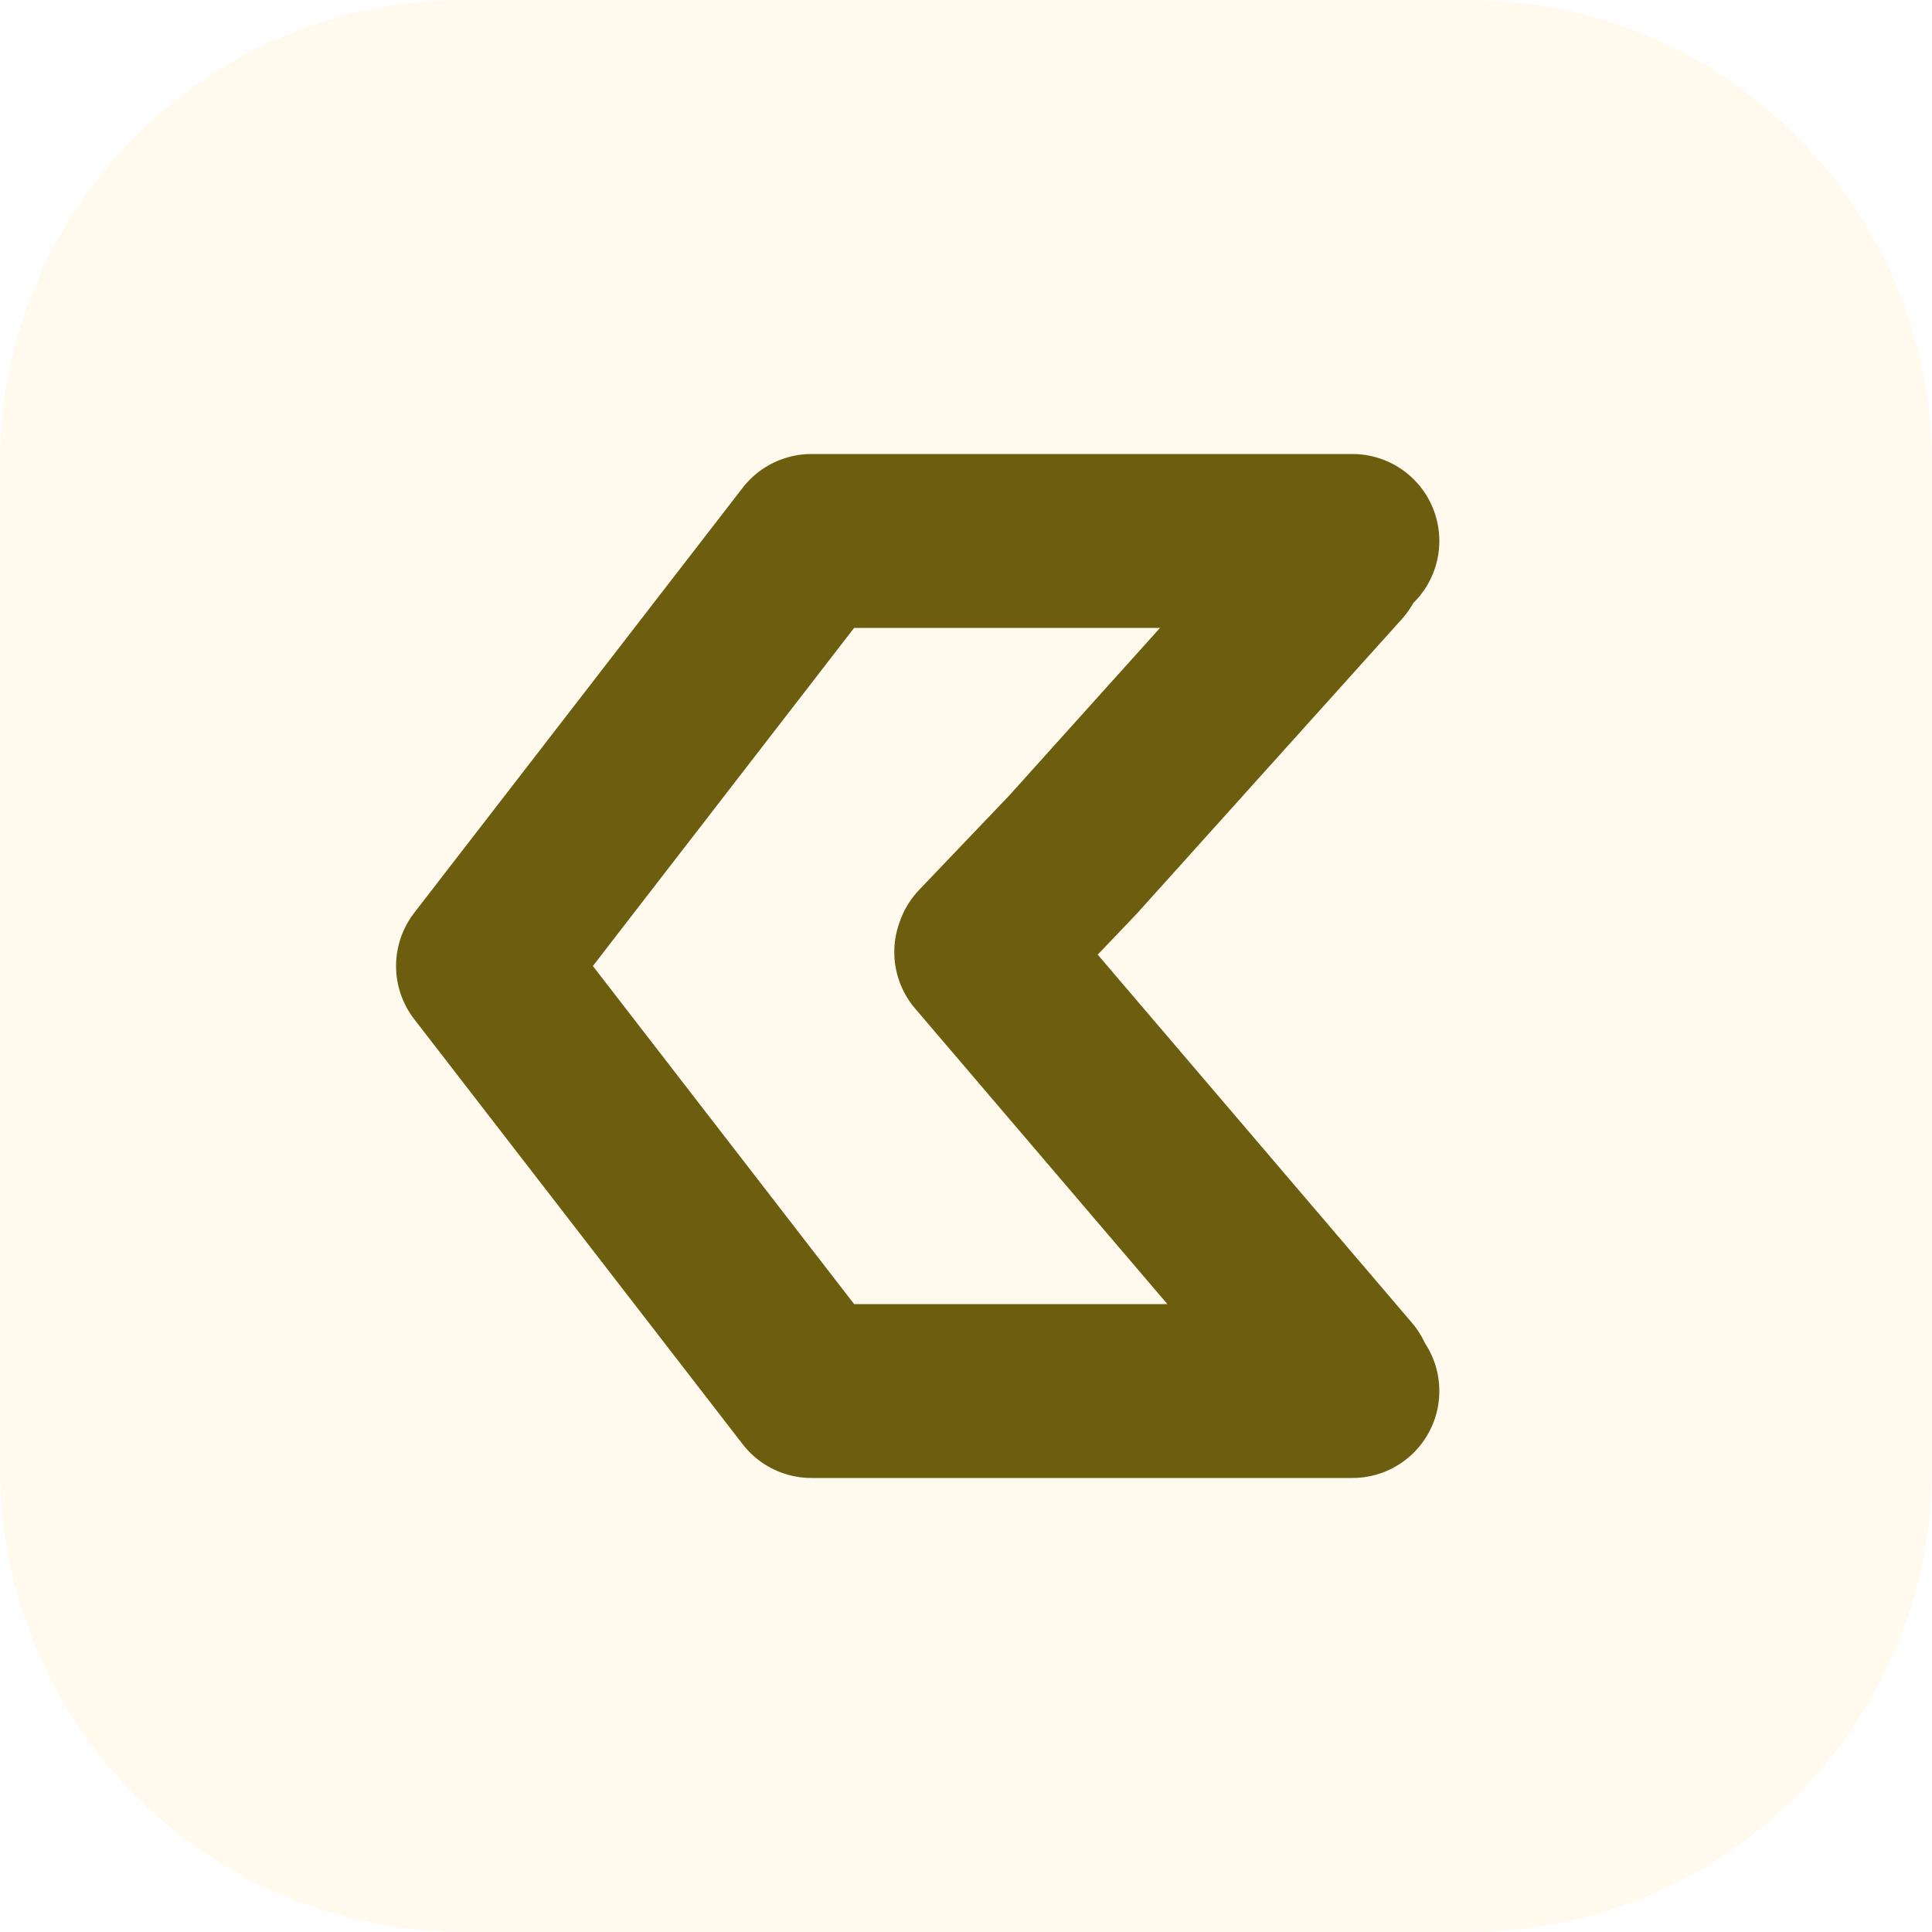
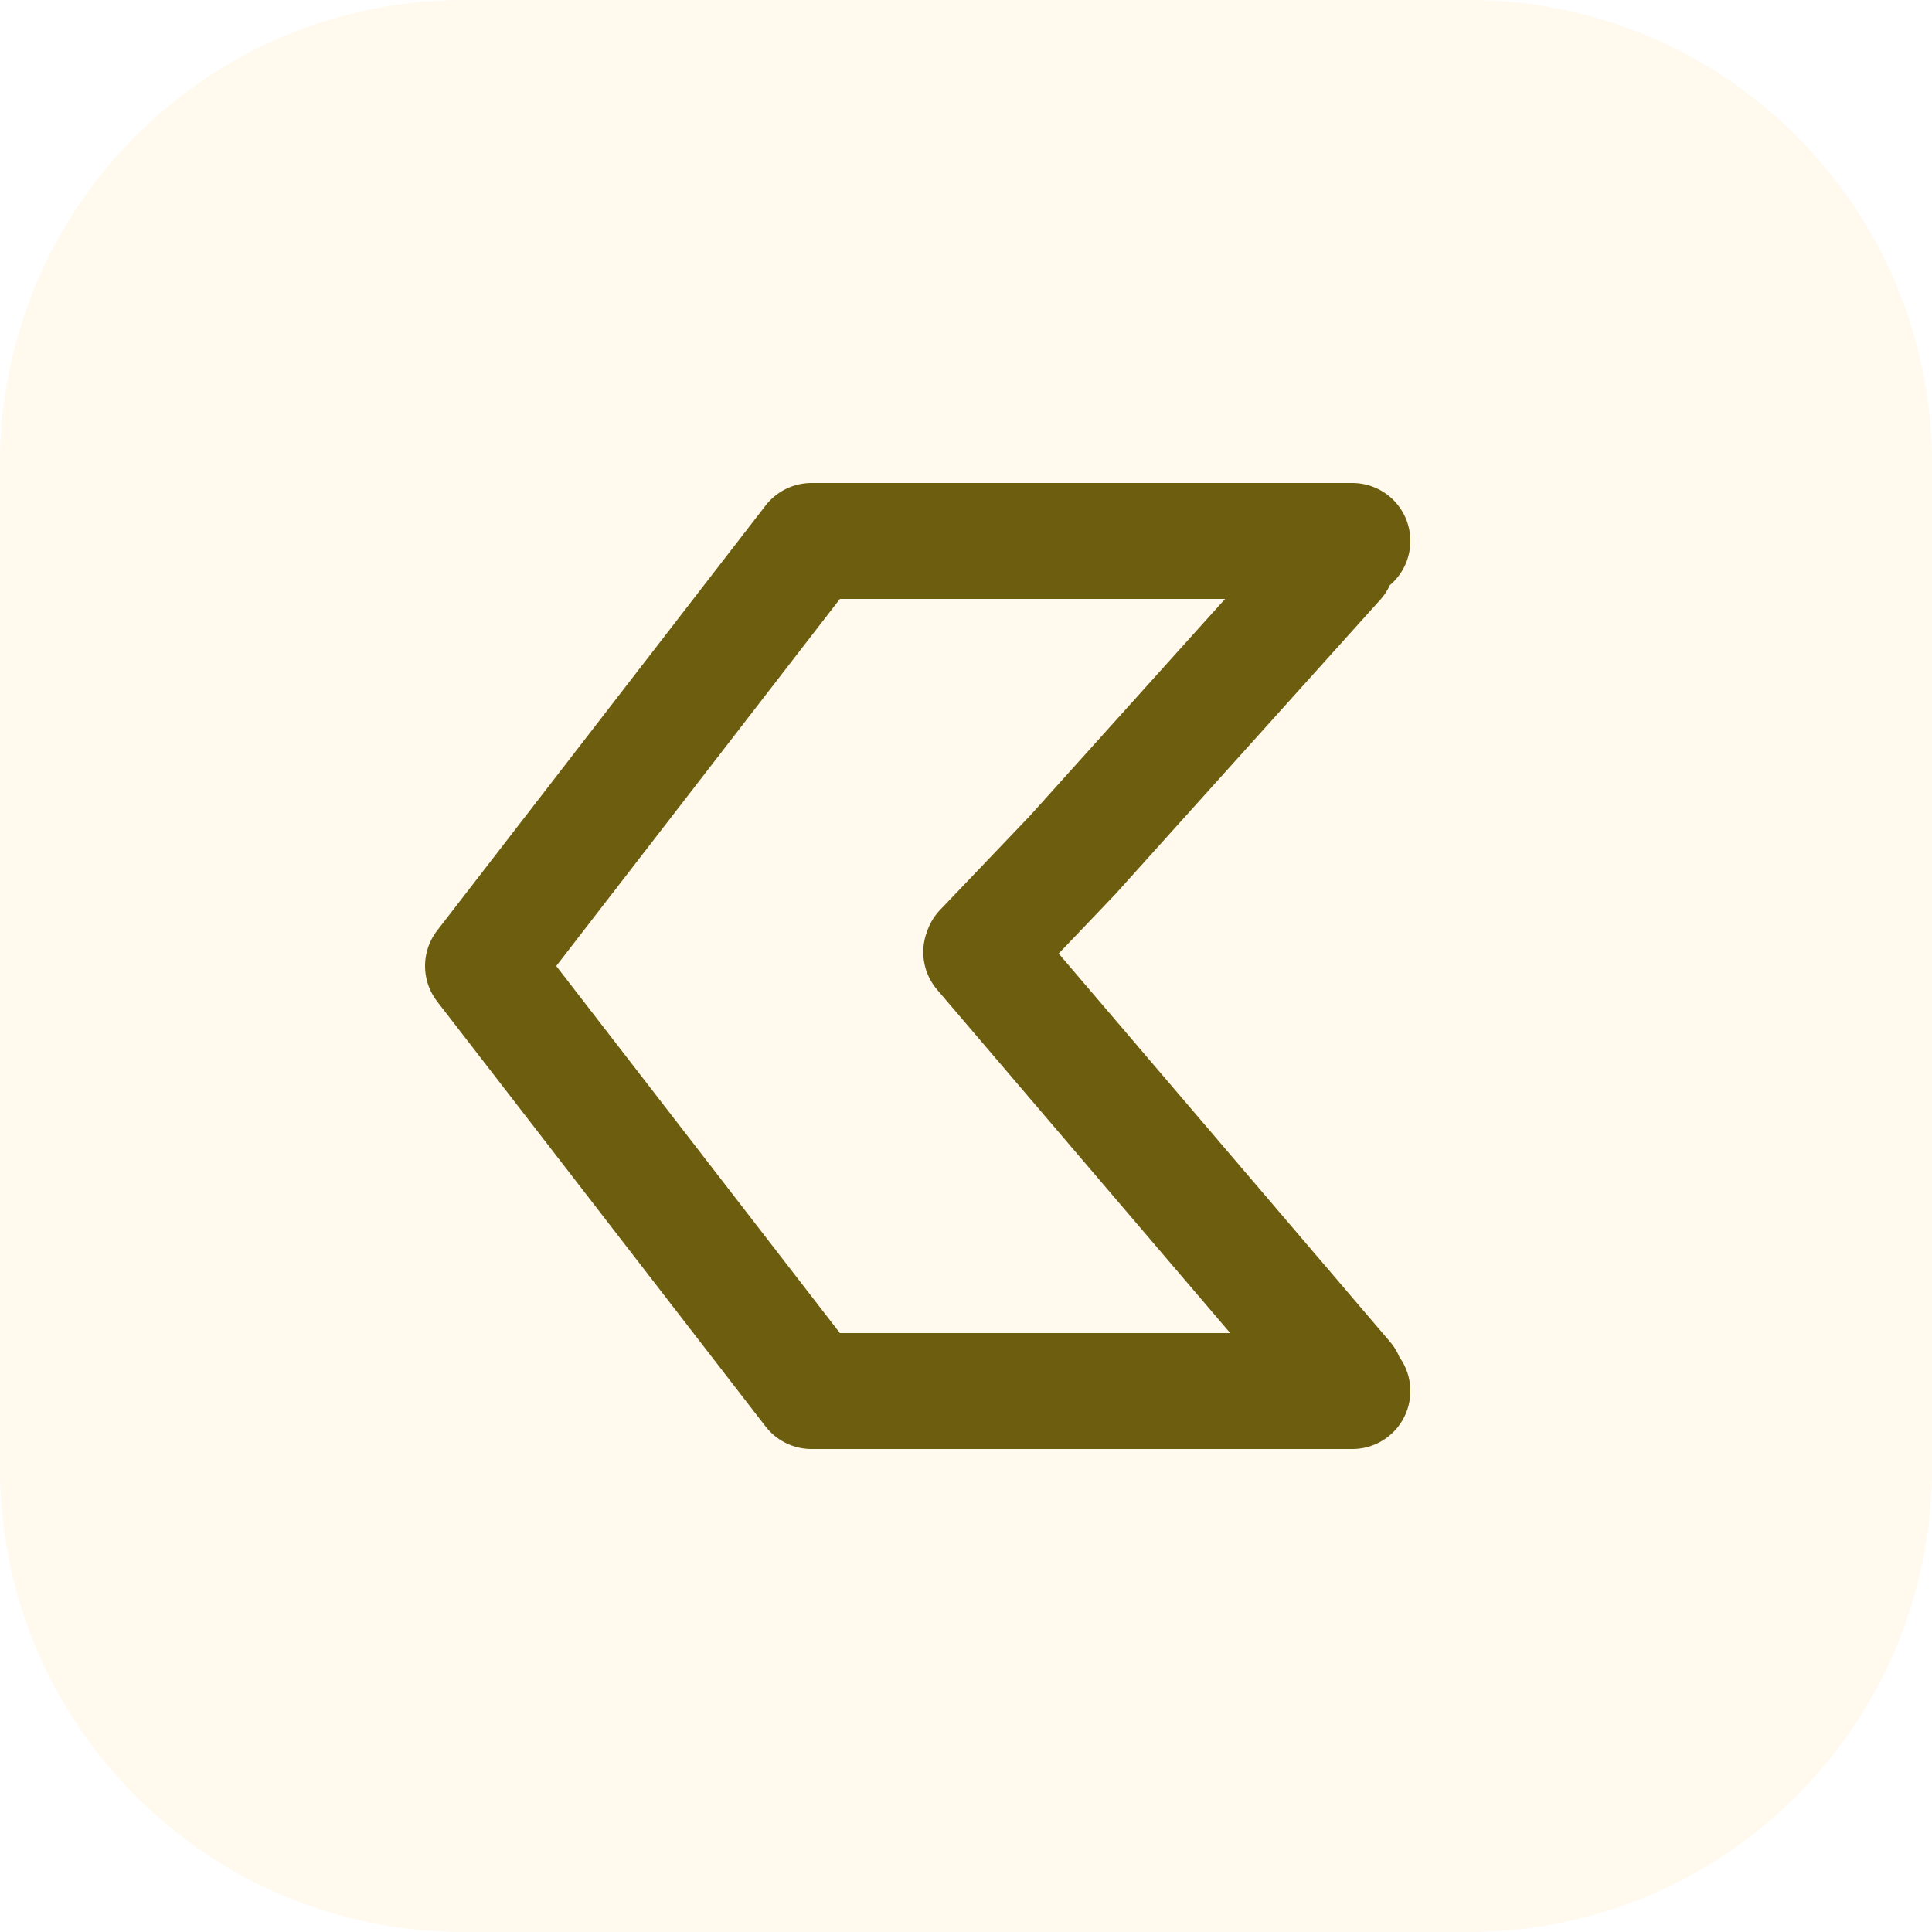
<svg xmlns="http://www.w3.org/2000/svg" width="100" height="100" viewBox="0 0 100 100" version="1.1">
  <defs />
  <rect width="100" height="100" rx="24" fill="#fff9ee" x="0" y="0" />
-   <path d="M 70,28 H 42 L 25,50 42,72 H 70 M 50.788,49.279 69.663,71.394 m -0.452,-42.356 -13.687,15.212 -4.697,4.92" stroke="#6d5e0f" stroke-width="9" stroke-linejoin="round" stroke-linecap="round" fill="none" />
+   <path d="M 70,28 H 42 L 25,50 42,72 H 70 M 50.788,49.279 69.663,71.394 m -0.452,-42.356 -13.687,15.212 -4.697,4.92" stroke="#6d5e0f" stroke-width="6" stroke-linejoin="round" stroke-linecap="round" fill="none" />
</svg>
